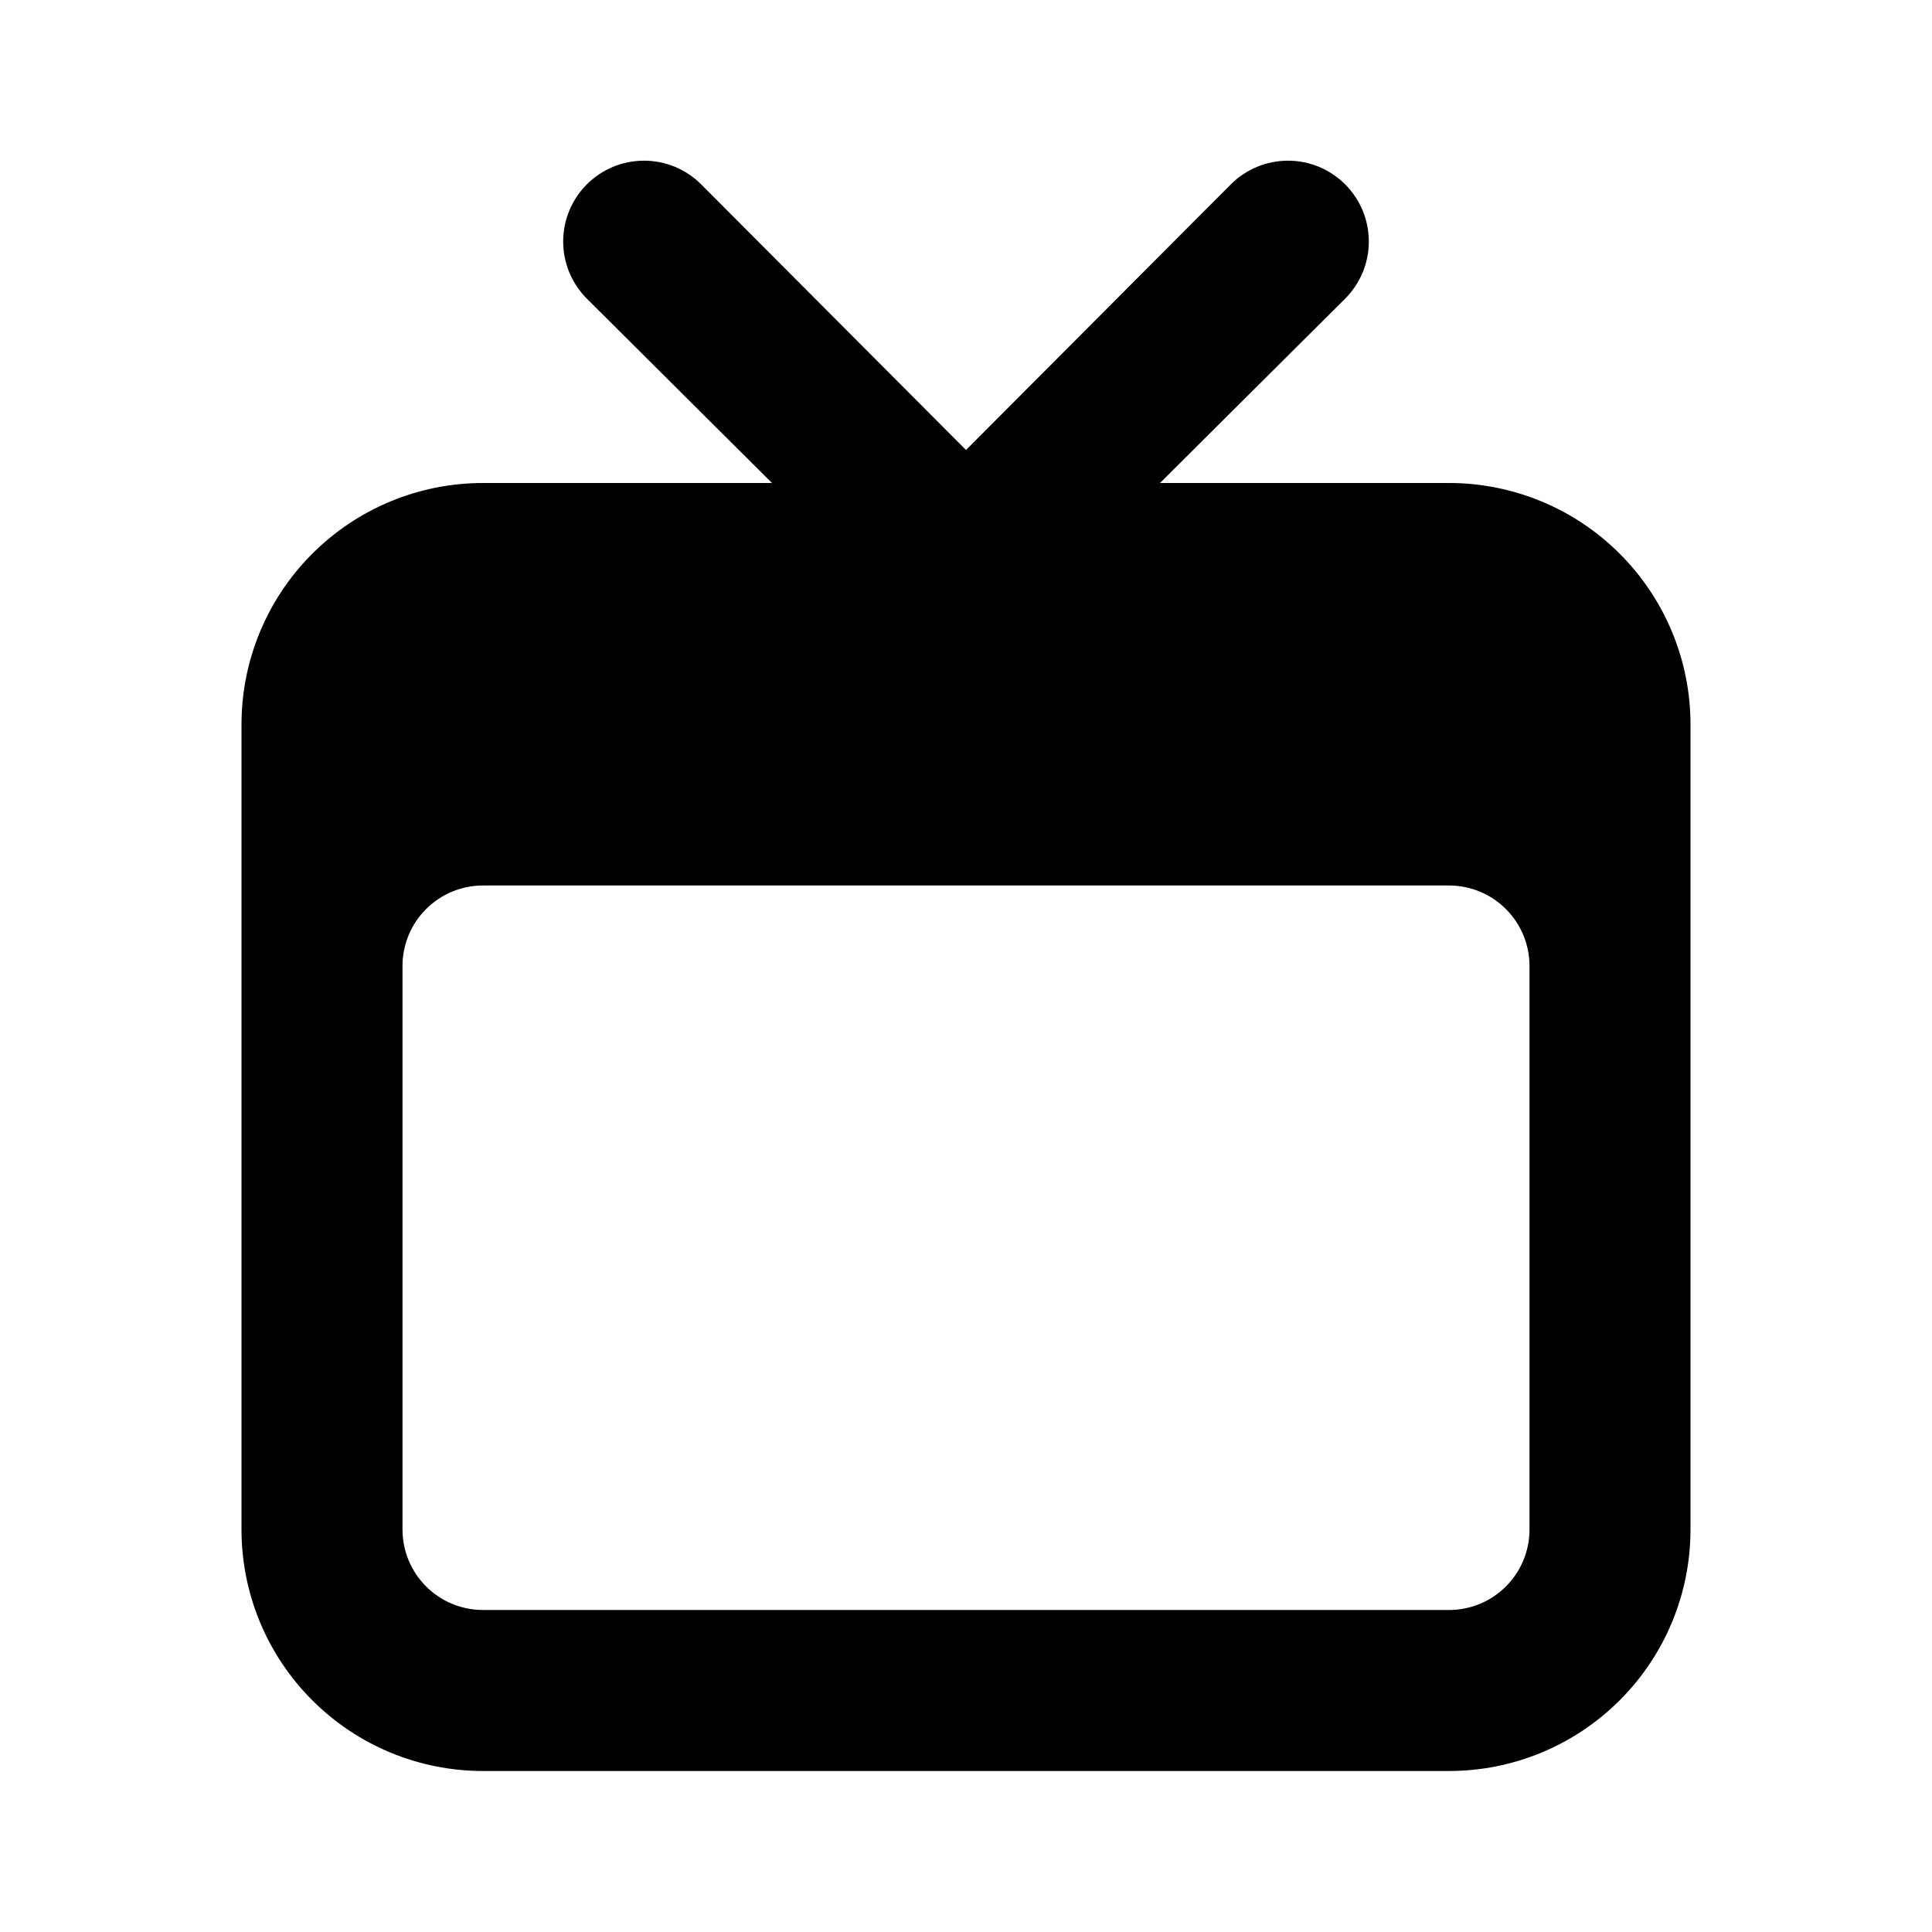
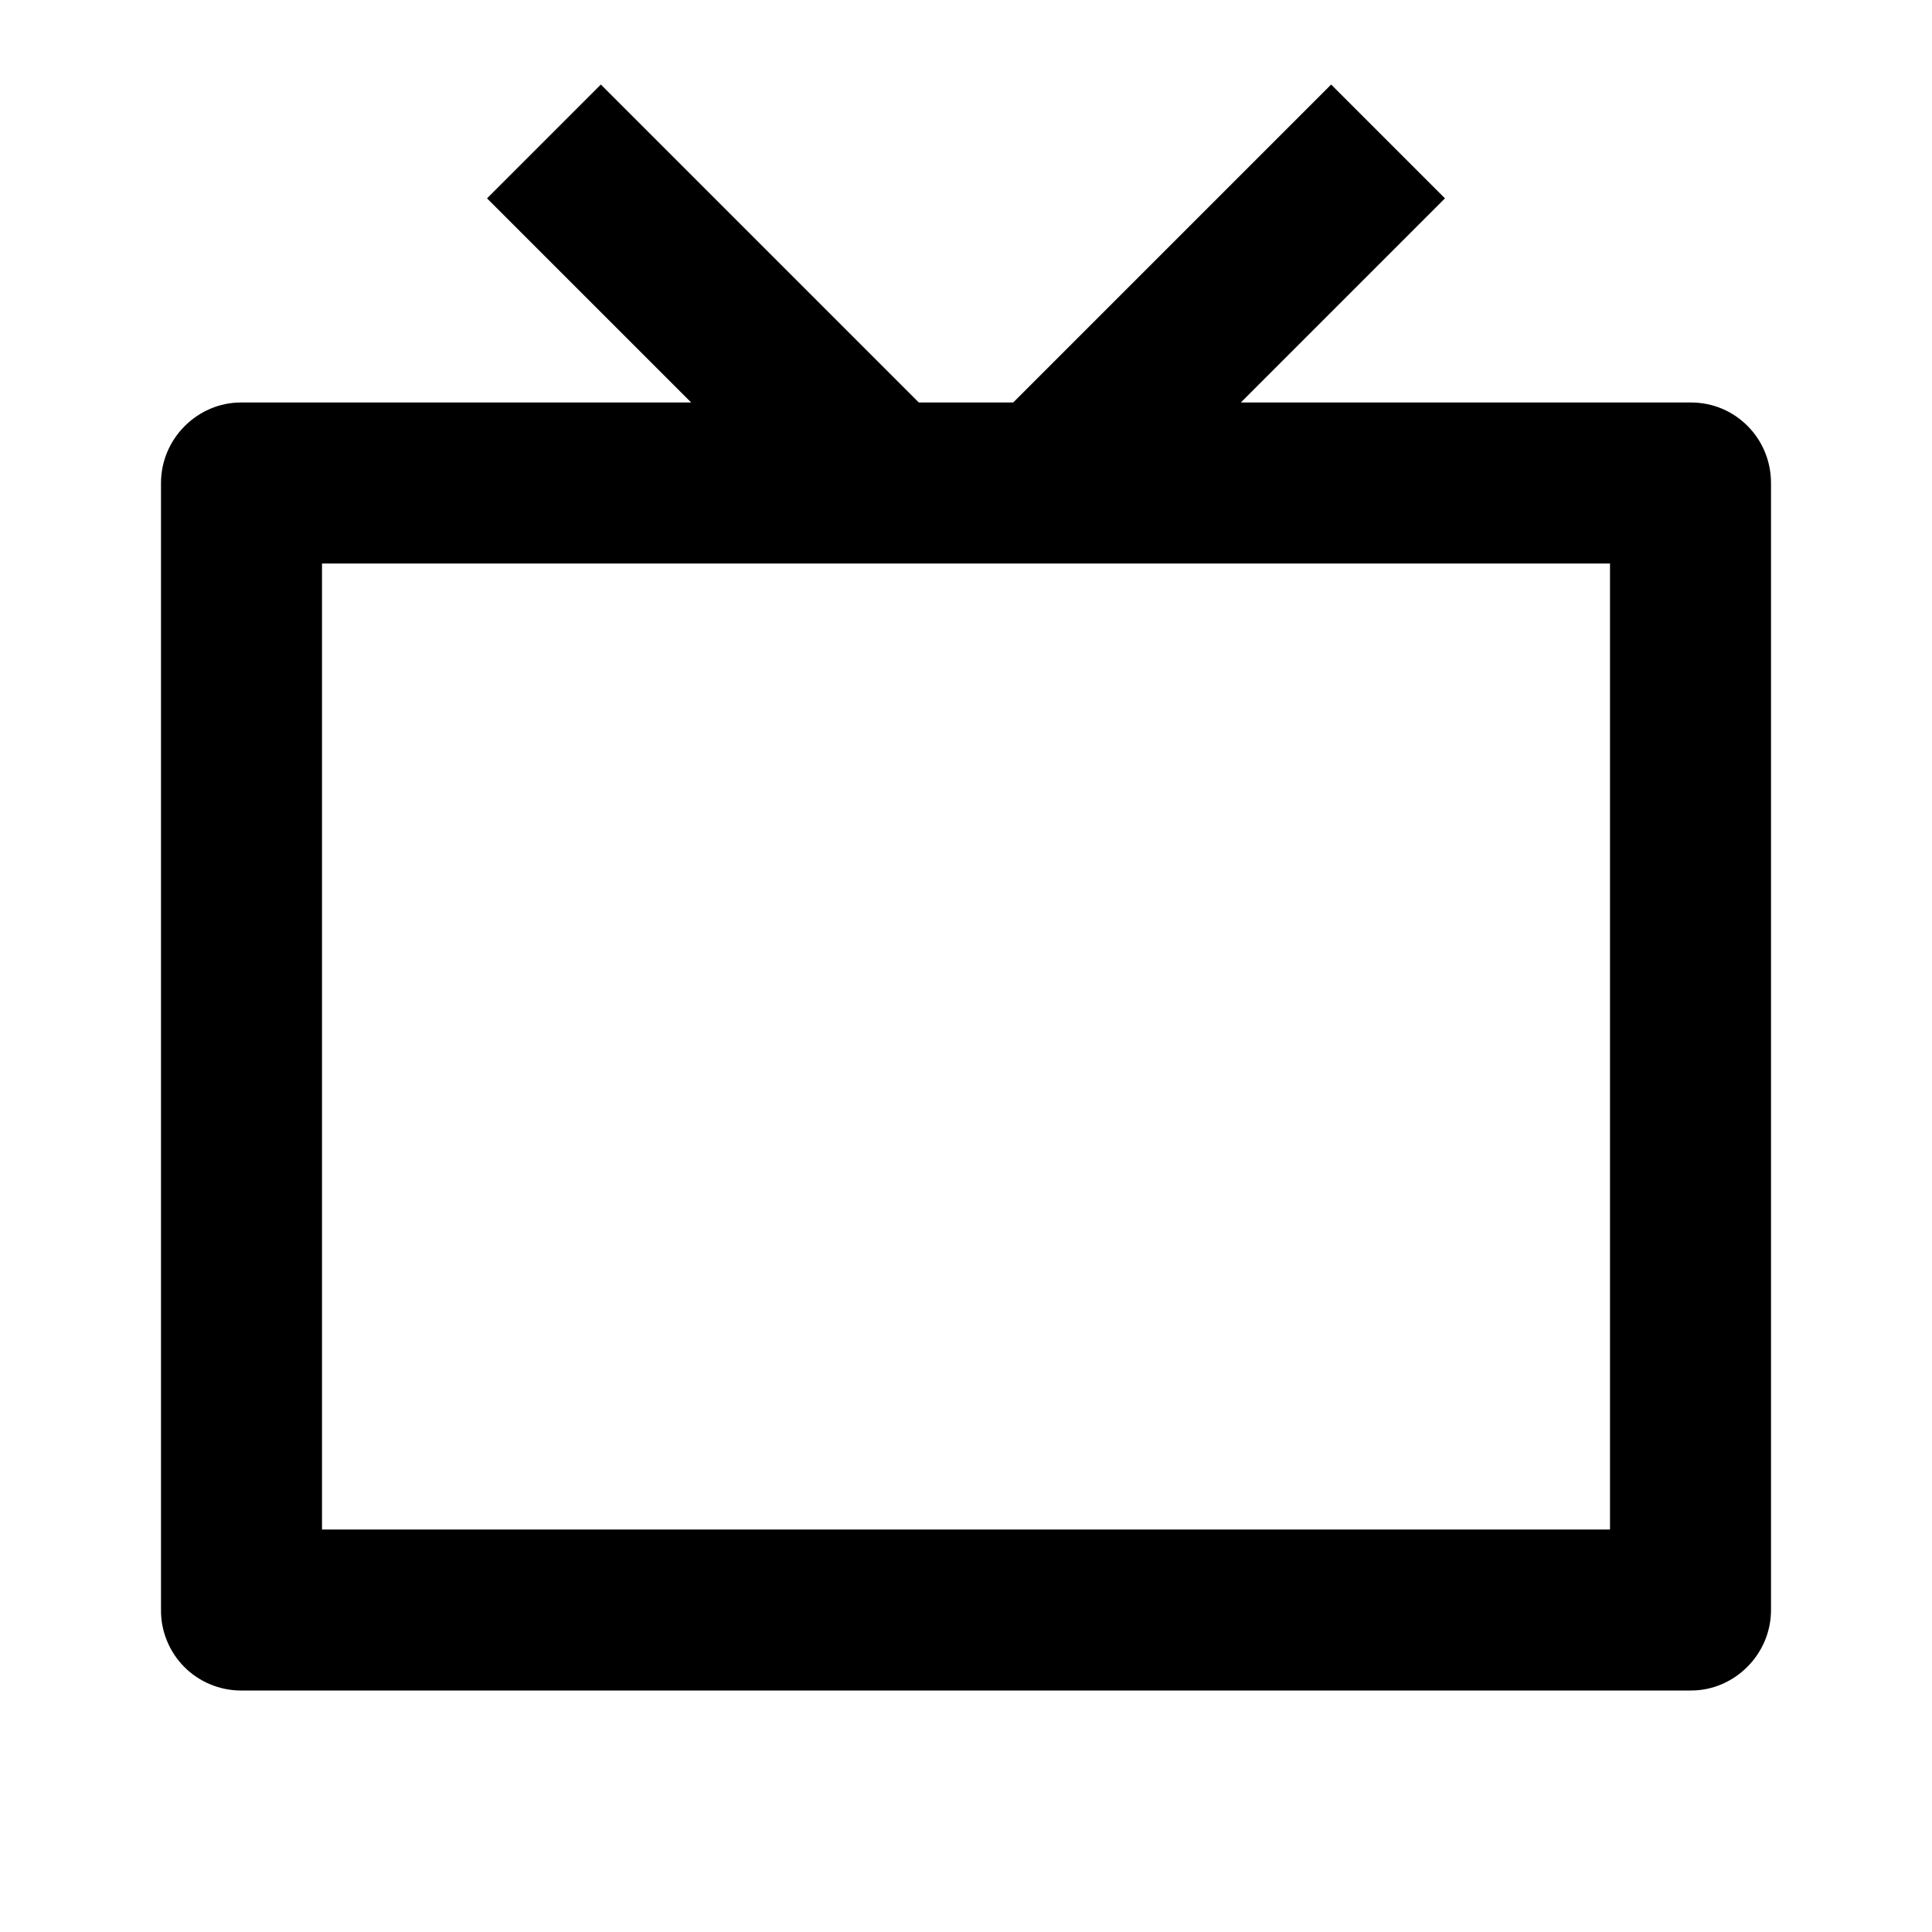
<svg xmlns="http://www.w3.org/2000/svg" width="24" height="24" viewBox="0 0 24 24" fill="none">
-   <path d="M18 6H14.41L16.71 3.71C16.803 3.617 16.877 3.506 16.928 3.384C16.978 3.262 17.004 3.132 17.004 3C17.004 2.868 16.978 2.738 16.928 2.616C16.877 2.494 16.803 2.383 16.71 2.29C16.617 2.197 16.506 2.123 16.384 2.072C16.262 2.022 16.132 1.996 16 1.996C15.734 1.996 15.478 2.102 15.29 2.29L12 5.59L8.71 2.29C8.617 2.197 8.506 2.123 8.384 2.072C8.262 2.022 8.132 1.996 8 1.996C7.868 1.996 7.738 2.022 7.616 2.072C7.494 2.123 7.383 2.197 7.29 2.29C7.102 2.478 6.996 2.734 6.996 3C6.996 3.132 7.022 3.262 7.072 3.384C7.123 3.506 7.197 3.617 7.29 3.71L9.59 6H6C5.204 6 4.441 6.316 3.879 6.879C3.316 7.441 3 8.204 3 9V19C3 19.796 3.316 20.559 3.879 21.121C4.441 21.684 5.204 22 6 22H18C18.796 22 19.559 21.684 20.121 21.121C20.684 20.559 21 19.796 21 19V9C21 8.204 20.684 7.441 20.121 6.879C19.559 6.316 18.796 6 18 6ZM19 19C19 19.265 18.895 19.52 18.707 19.707C18.52 19.895 18.265 20 18 20H6C5.735 20 5.48 19.895 5.293 19.707C5.105 19.52 5 19.265 5 19V12C5 11.735 5.105 11.48 5.293 11.293C5.48 11.105 5.735 11 6 11H18C18.265 11 18.52 11.105 18.707 11.293C18.895 11.48 19 11.735 19 12V19Z" fill="black" />
+   <path d="M15.414 5H21.008C21.556 5 22 5.445 22 6V20C22 20.552 21.545 21 21.008 21H2.992C2.861 21 2.732 20.974 2.611 20.923C2.49 20.873 2.38 20.799 2.288 20.706C2.196 20.613 2.123 20.503 2.074 20.382C2.024 20.261 1.999 20.131 2 20V6C2 5.448 2.455 5 2.992 5H8.586L6.05 2.464L7.464 1.05L11.414 5H12.586L16.536 1.05L17.95 2.464L15.414 5ZM4 7V19H20V7H4Z" fill="black" />
</svg>
